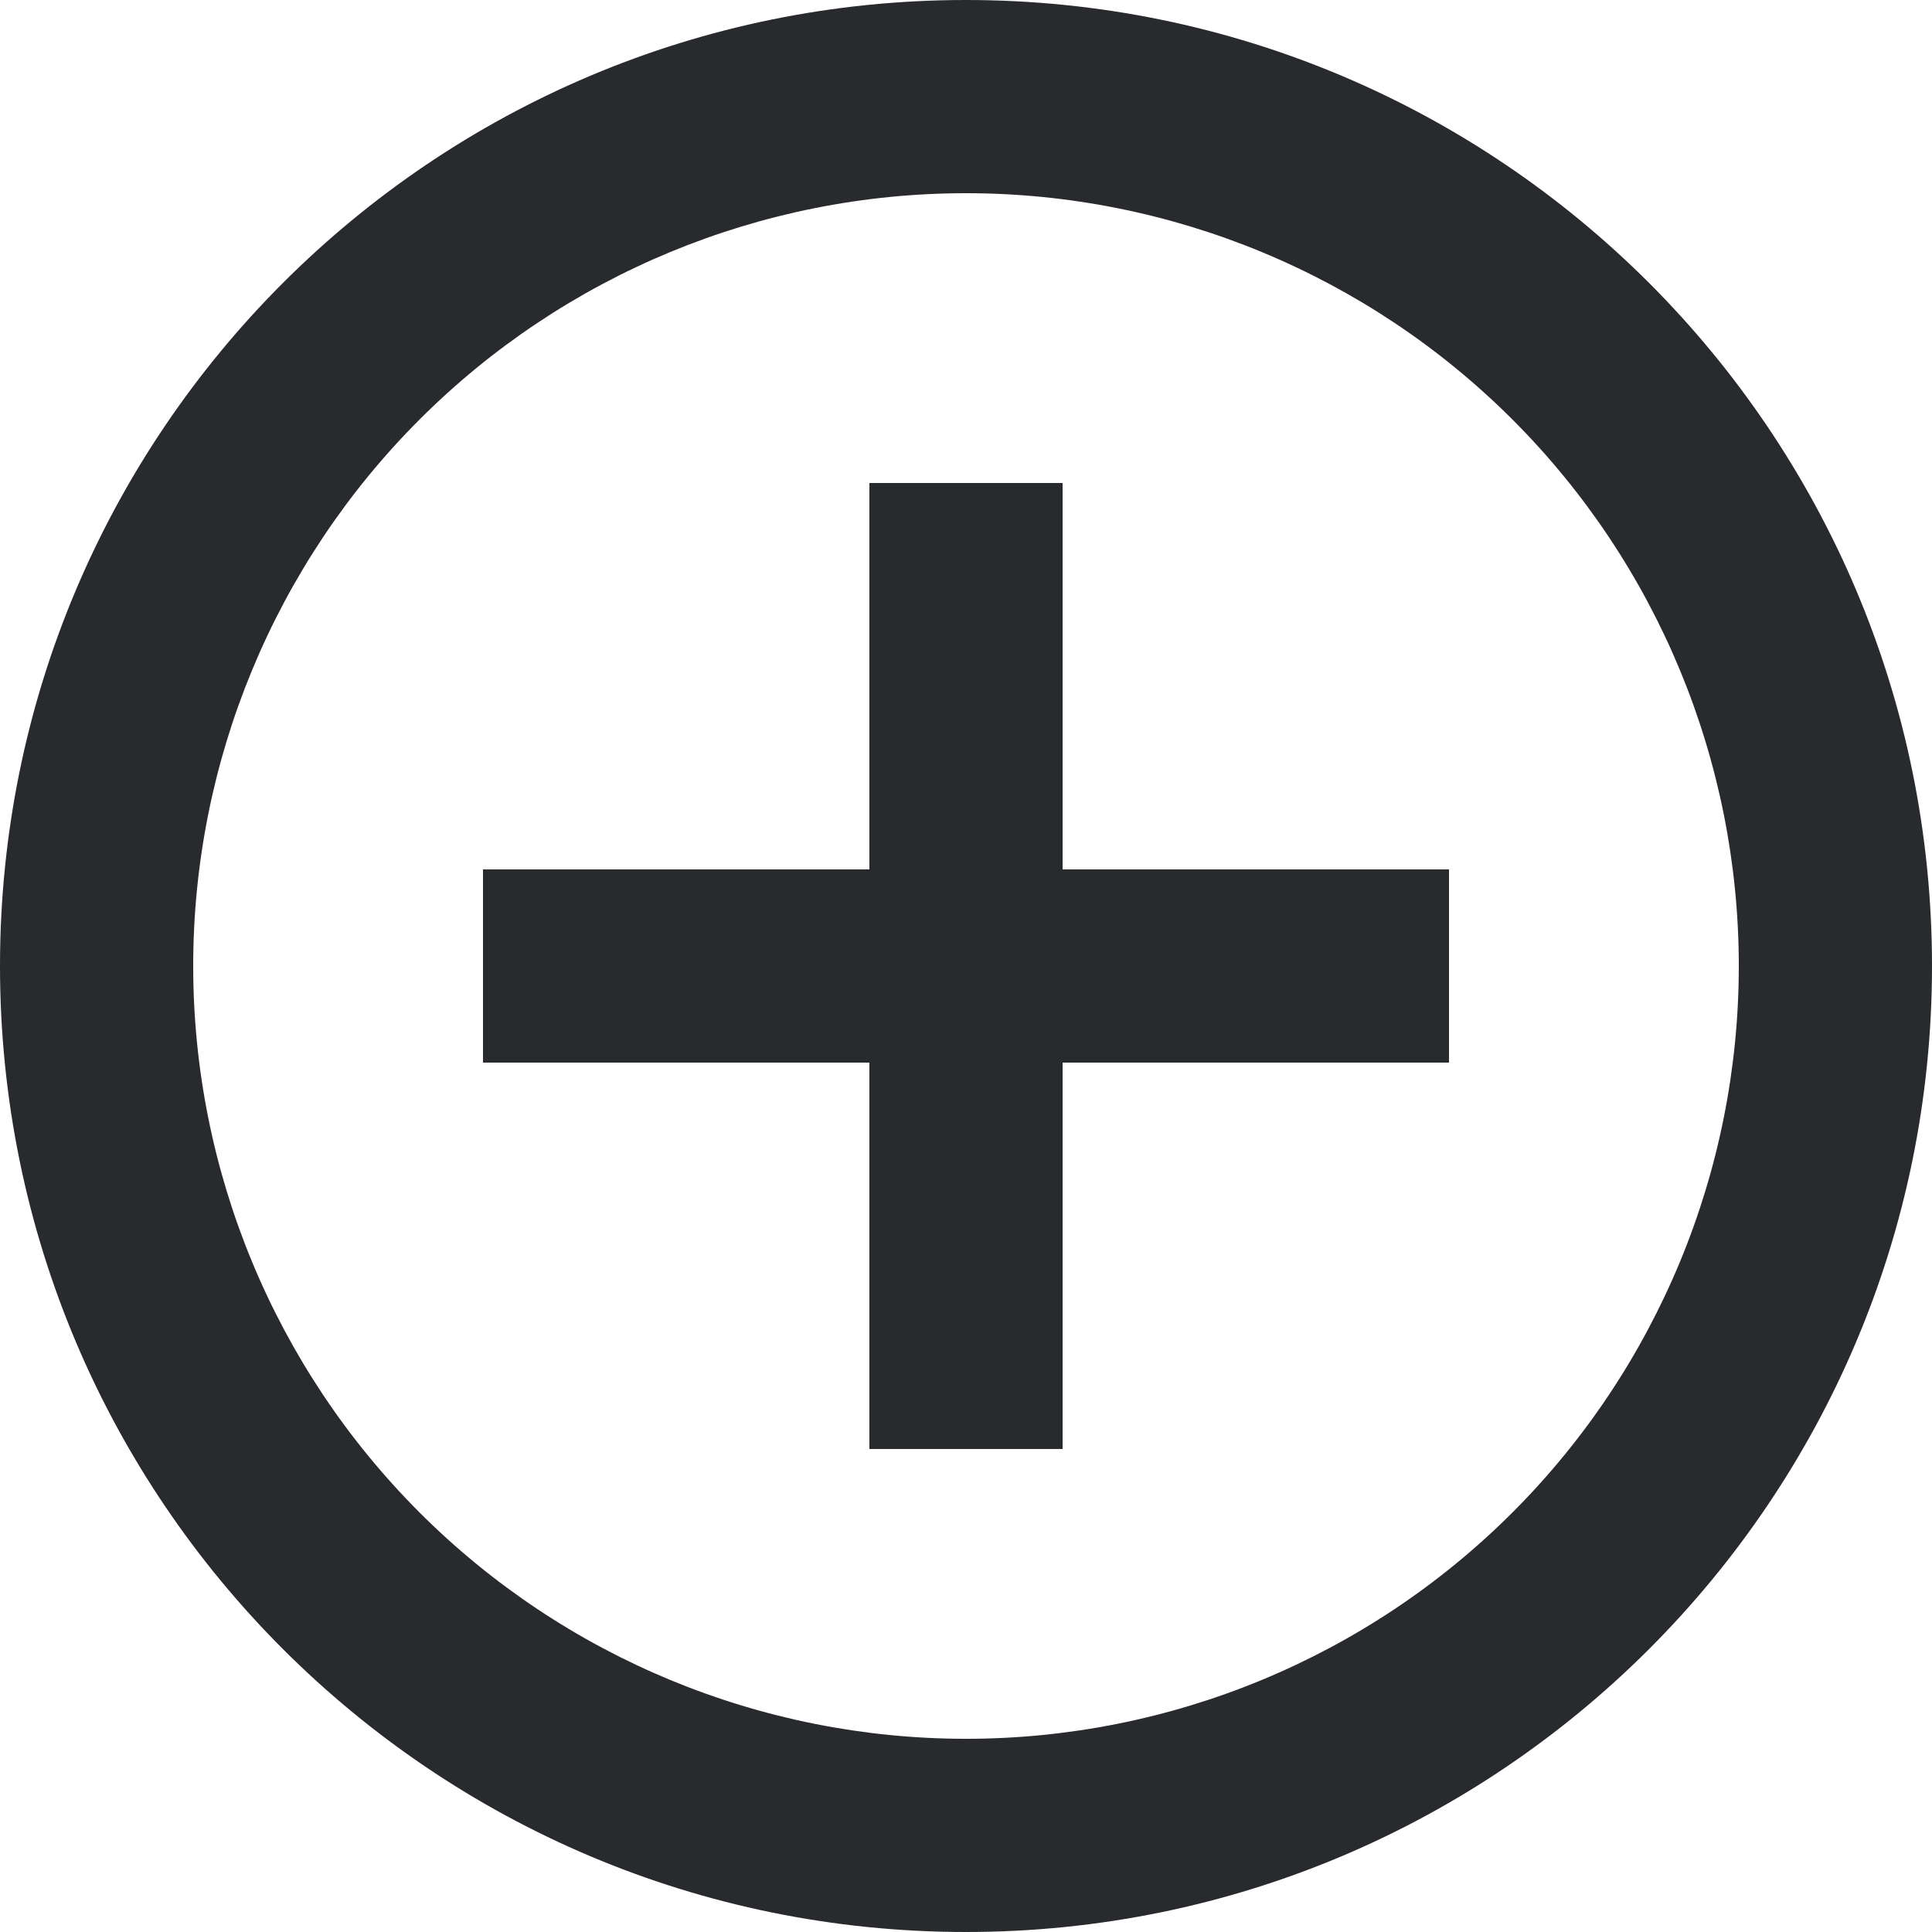
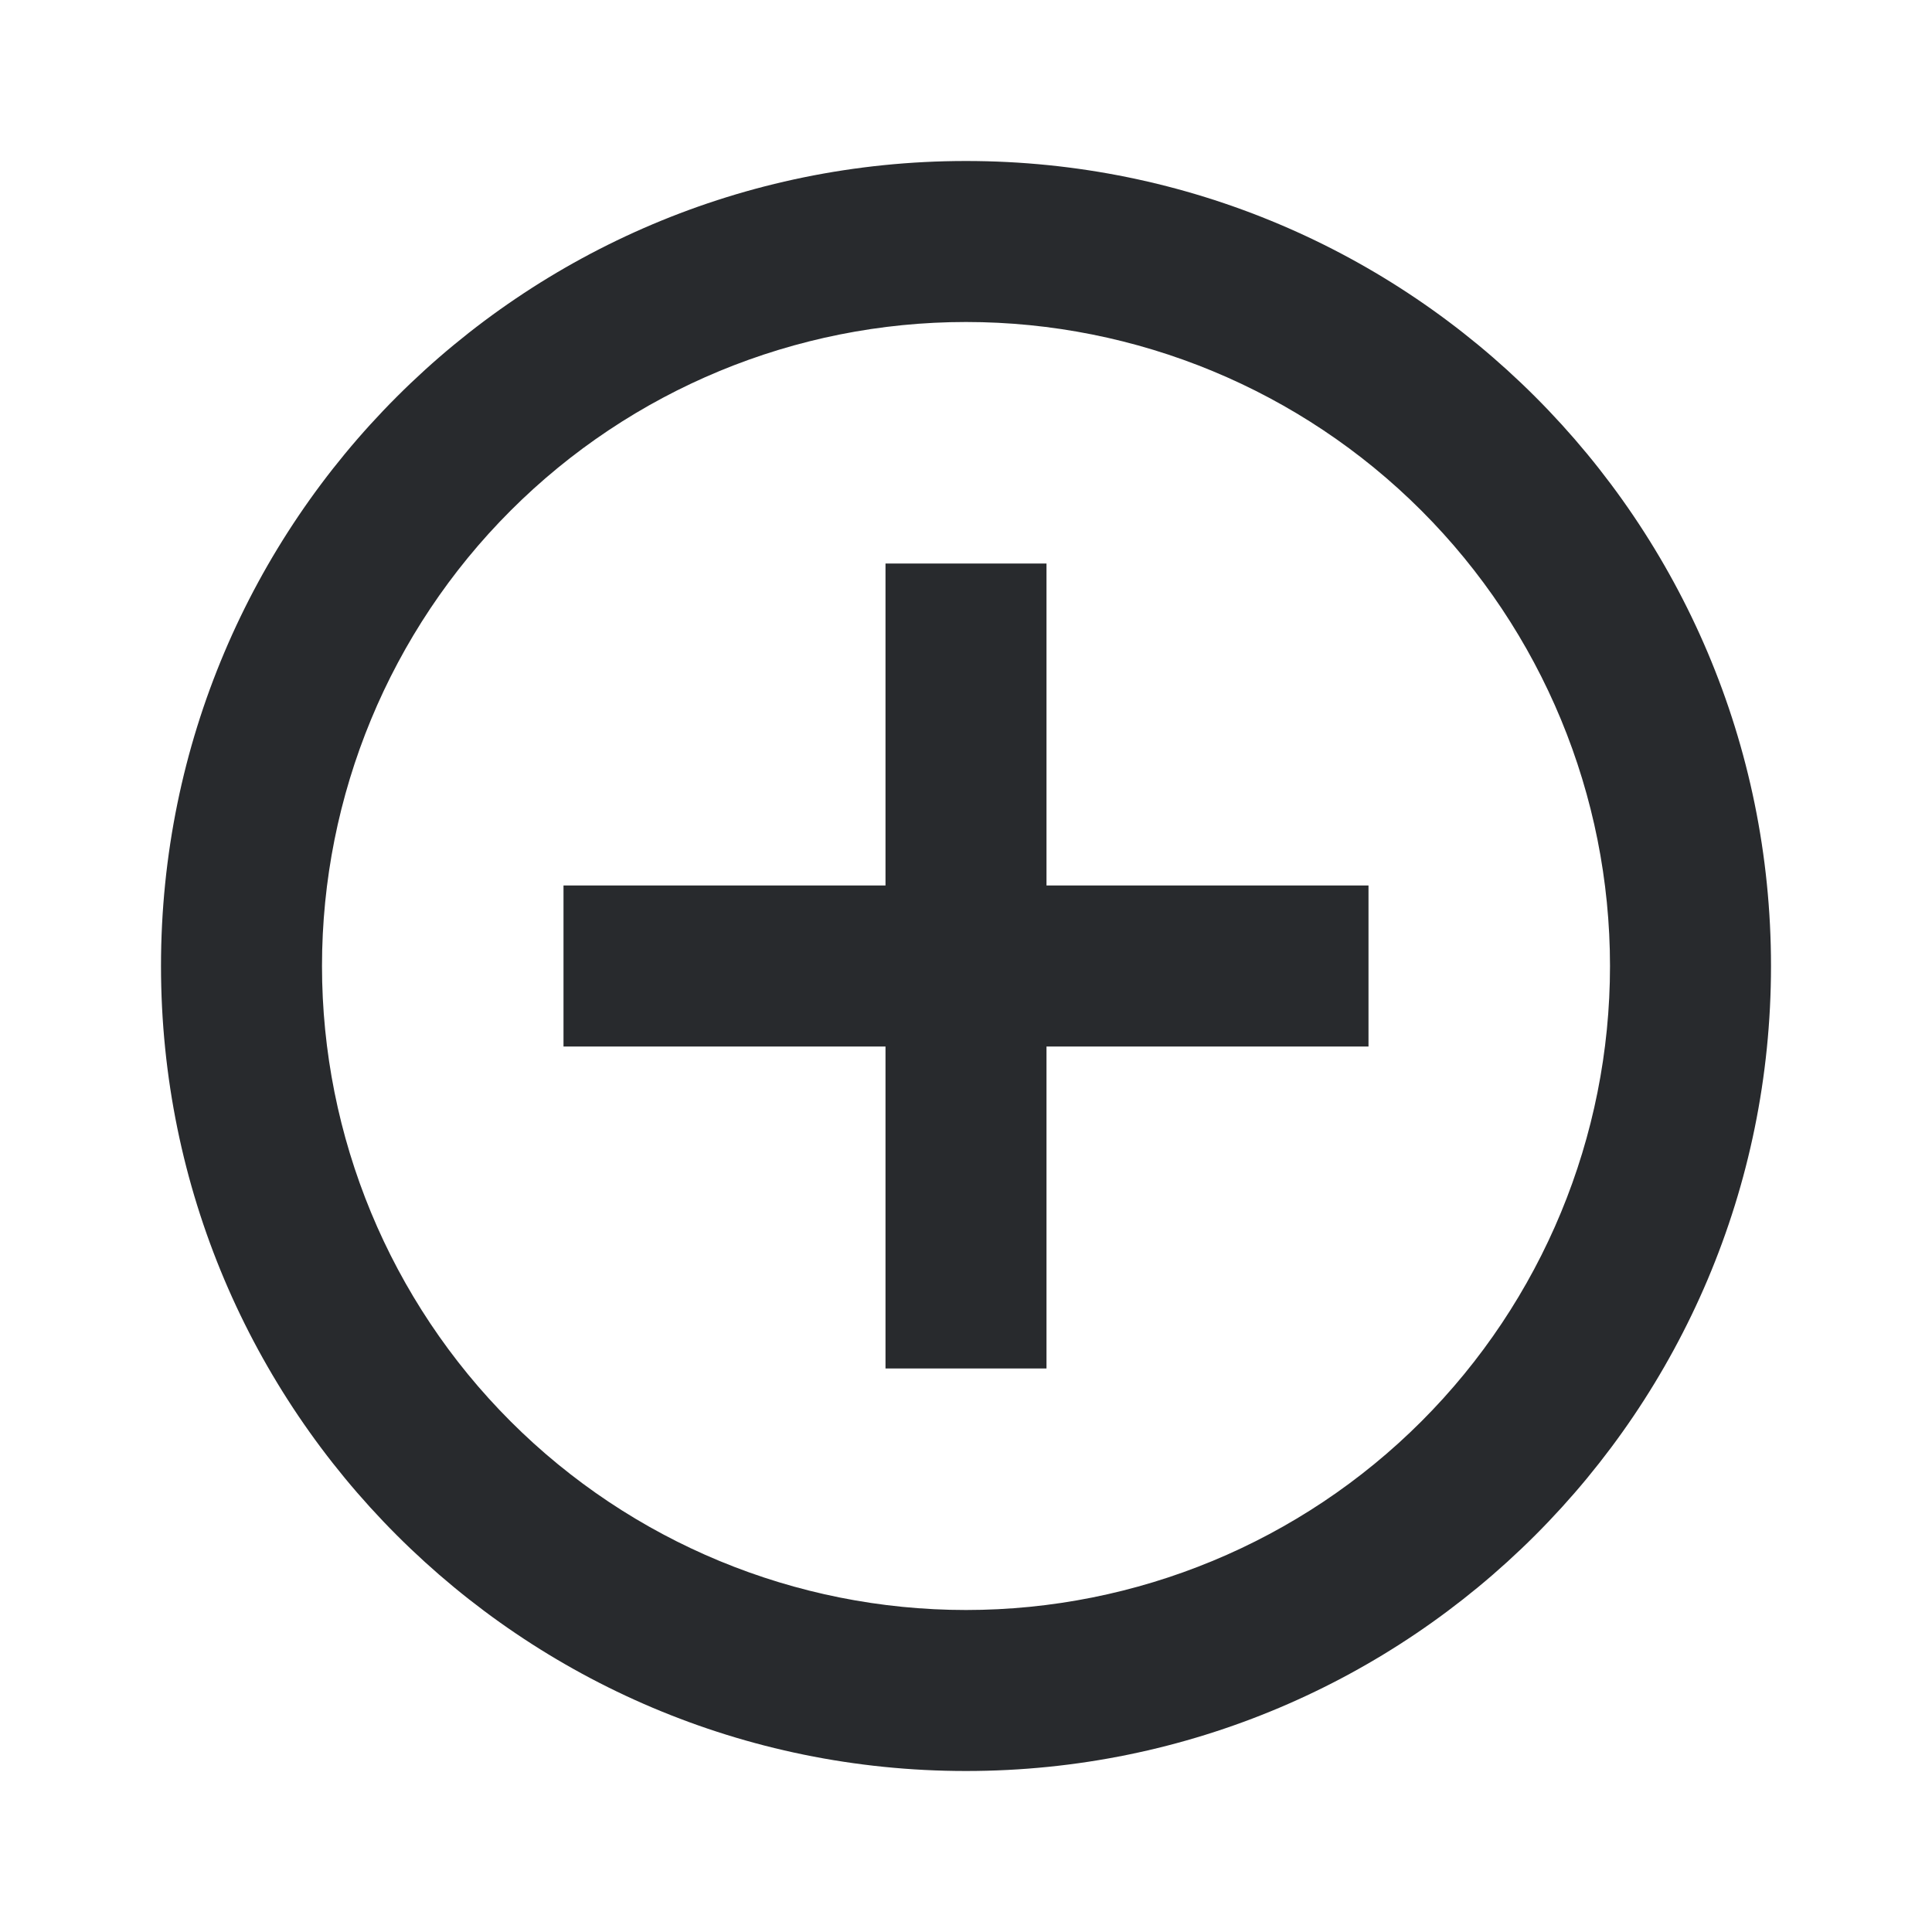
- <svg xmlns="http://www.w3.org/2000/svg" width="20" height="20" viewBox="0 0 20 20" fill="none">
-   <path d="M9 9V5H11V9H15V11H11V15H9V11H5V9H9ZM10 20C4.477 20 0 15.523 0 10C0 4.477 4.477 0 10 0C15.523 0 20 4.477 20 10C20 15.523 15.523 20 10 20ZM10 18C12.122 18 14.157 17.157 15.657 15.657C17.157 14.157 18 12.122 18 10C18 7.878 17.157 5.843 15.657 4.343C14.157 2.843 12.122 2 10 2C7.878 2 5.843 2.843 4.343 4.343C2.843 5.843 2 7.878 2 10C2 12.122 2.843 14.157 4.343 15.657C5.843 17.157 7.878 18 10 18Z" fill="#282A2D" fill-opacity="1" />
+ <svg xmlns="http://www.w3.org/2000/svg" width="24" height="24" viewBox="0 0 24 24" fill="none">
+   <path d="M11 11V7H13V11H17V13H13V17H11V13H7V11H11ZM12 22C6.477 22 2 17.523 2 12C2 6.477 6.477 2 12 2C17.523 2 22 6.477 22 12C22 17.523 17.523 22 12 22ZM12 20C14.122 20 16.157 19.157 17.657 17.657C19.157 16.157 20 14.122 20 12C20 9.878 19.157 7.843 17.657 6.343C16.157 4.843 14.122 4 12 4C9.878 4 7.843 4.843 6.343 6.343C4.843 7.843 4 9.878 4 12C4 14.122 4.843 16.157 6.343 17.657C7.843 19.157 9.878 20 12 20Z" fill="#282A2D" />
</svg>
